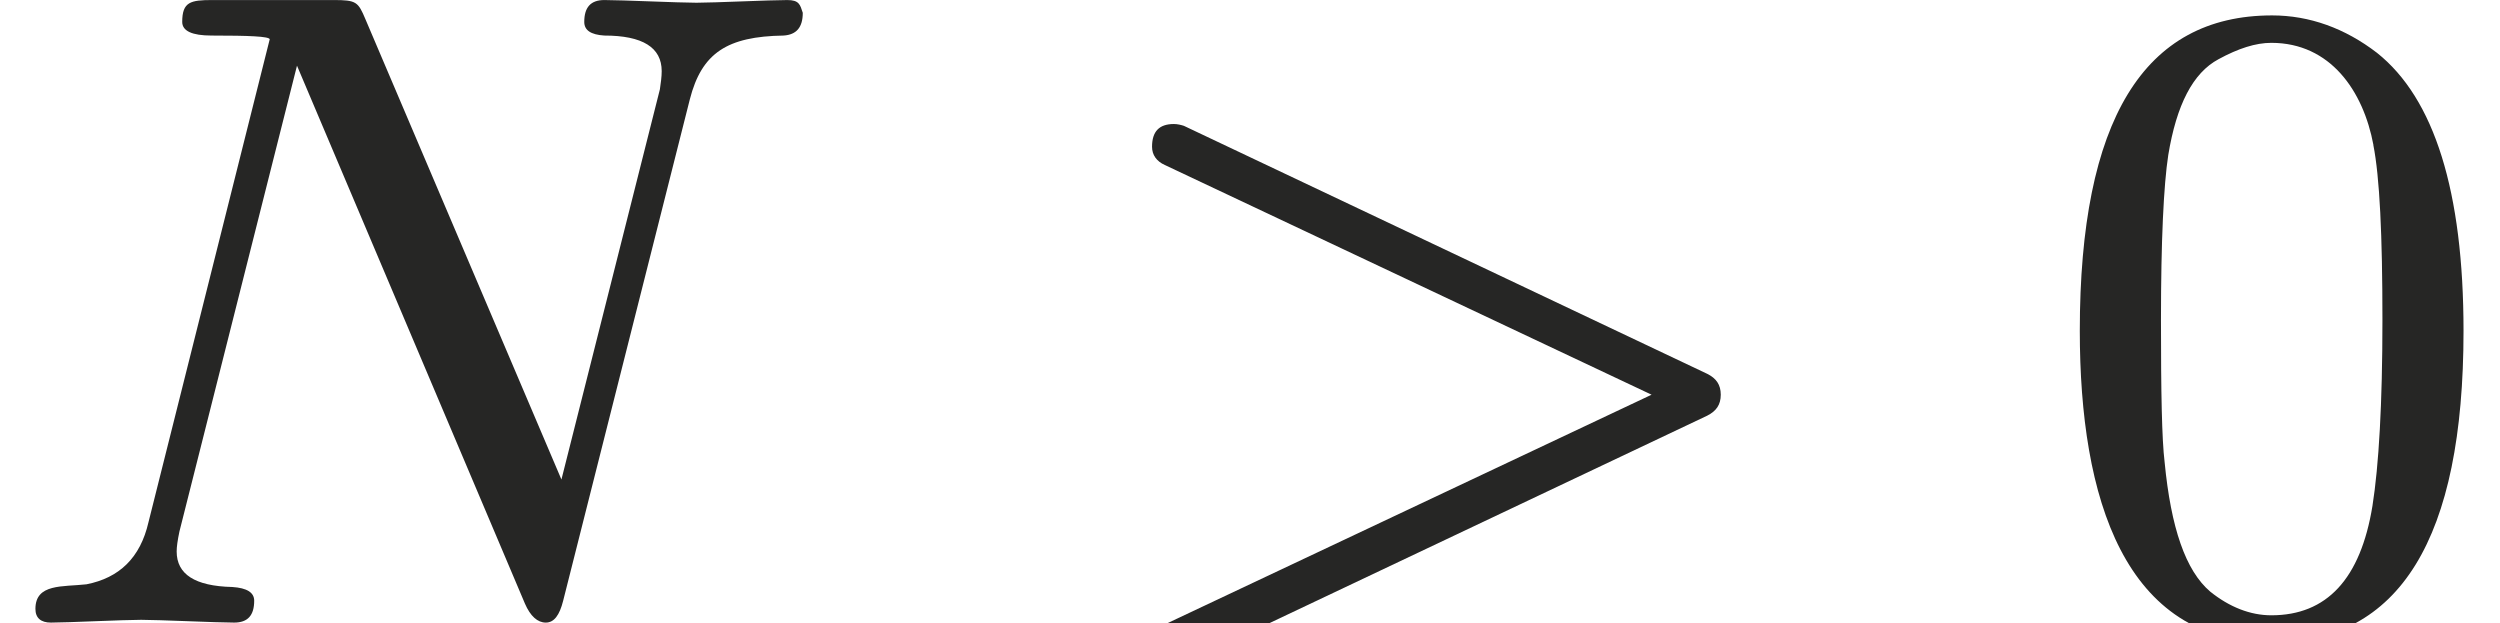
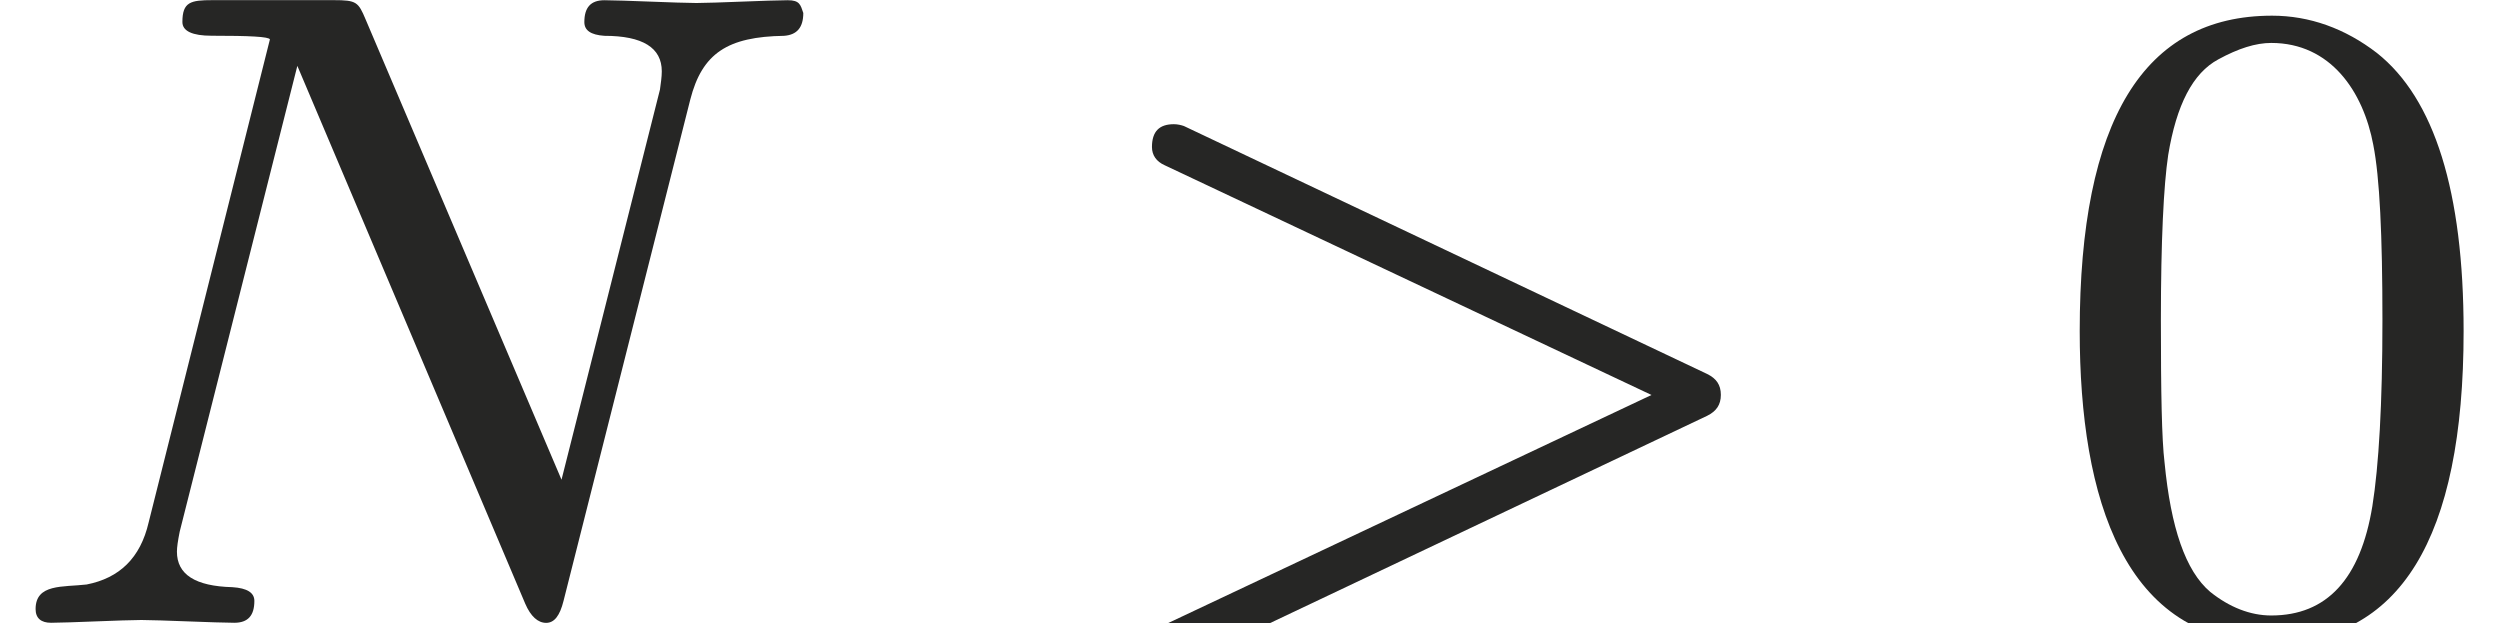
- <svg xmlns="http://www.w3.org/2000/svg" xmlns:xlink="http://www.w3.org/1999/xlink" class="typst-doc" viewBox="0 0 28.797 7.172" width="28.797pt" height="7.172pt">
-   <g>
-     <g class="typst-text" transform="matrix(1 0 0 -1 0 7.1715)">
-       <use xlink:href="#gCC4C4E9691108B7A1767CD31AECCE5FE" x="0" y="0" fill="#262625" fill-rule="nonzero" />
-     </g>
-     <g class="typst-text" transform="matrix(1 0 0 -1 12.46117 7.1715)">
-       <use xlink:href="#g9B669637A80231CD6562C2930A499122" x="0" y="0" fill="#262625" fill-rule="nonzero" />
-     </g>
-     <g class="typst-text" transform="matrix(1 0 0 -1 23.54683 7.1715)">
-       <use xlink:href="#g3285CD7B45D9393C3E2B93436B701CA" x="0" y="0" fill="#262625" fill-rule="nonzero" />
-     </g>
+ <svg xmlns="http://www.w3.org/2000/svg" xmlns:xlink="http://www.w3.org/1999/xlink" style="overflow: visible; width: 2.4em; height: 0.598em;" viewBox="0 0 28.797 7.171" width="28.797pt" height="7.171pt">
+   <g transform="matrix(1 0 0 -1 0 7.1715)">
+     <use xlink:href="#gFAEF88065306346FDCEDB45A44141576" x="0" y="0" fill="#262625" fill-rule="nonzero" />
  </g>
-   <defs id="glyph">
-     <symbol id="gCC4C4E9691108B7A1767CD31AECCE5FE" overflow="visible">
-       <path d="M 0 0m 9.072 7.171 c -0.2 0 -0.851 -0.031 -1.05 -0.031 c -0.2 0 -0.861 0.031 -1.061 0.031 c -0.157 0 -0.231 -0.084 -0.231 -0.252 c 0 -0.095 0.074 -0.147 0.231 -0.157 c 0.441 0 0.661 -0.137 0.661 -0.41 c 0 -0.063 -0.01 -0.136 -0.021 -0.21 l -1.134 -4.494 l -2.258 5.303 c -0.084 0.2 -0.105 0.22 -0.367 0.22 h -1.396 c -0.252 0 -0.347 -0.021 -0.347 -0.252 c 0 -0.105 0.115 -0.157 0.336 -0.157 c 0.441 0 0.661 -0.01 0.672 -0.042 l -1.397 -5.565 c -0.094 -0.409 -0.336 -0.64 -0.714 -0.714 c -0.273 -0.031 -0.588 0.011 -0.588 -0.283 c 0 -0.105 0.063 -0.158 0.178 -0.158 c 0.189 0 0.84 0.032 1.04 0.032 c 0.2 0 0.872 -0.032 1.071 -0.032 c 0.158 0 0.231 0.084 0.231 0.252 c 0 0.095 -0.084 0.147 -0.252 0.158 c -0.431 0.01 -0.641 0.147 -0.641 0.409 c 0 0.053 0.01 0.126 0.032 0.231 l 1.354 5.365 l 2.625 -6.195 c 0.063 -0.147 0.147 -0.22 0.241 -0.22 c 0.095 0 0.158 0.084 0.2 0.252 l 1.459 5.775 c 0.137 0.536 0.431 0.725 1.081 0.735 c 0.147 0.01 0.22 0.094 0.22 0.262 c -0.031 0.095 -0.042 0.147 -0.179 0.147 Z " />
+   <g transform="matrix(1 0 0 -1 12.46117 7.1715)">
+     <use xlink:href="#g971808261BAF97E0695BFE67BC09D17" x="0" y="0" fill="#262625" fill-rule="nonzero" />
+   </g>
+   <g transform="matrix(1 0 0 -1 23.54683 7.1715)">
+     <use xlink:href="#g9BA6738D39CCFF82C16F70AAC3C4A396" x="0" y="0" fill="#262625" fill-rule="nonzero" />
+   </g>
+   <defs>
+     <symbol id="gFAEF88065306346FDCEDB45A44141576" overflow="visible">
+       <path d="M 0 0m 9.072 7.171c -0.2 0 -0.851 -0.032 -1.05 -0.032c -0.2 0 -0.861 0.032 -1.06 0.032c -0.158 0 -0.231 -0.084 -0.231 -0.252c 0 -0.095 0.073 -0.147 0.231 -0.158c 0.441 0 0.661 -0.137 0.661 -0.409c 0 -0.063 -0.011 -0.137 -0.021 -0.21l -1.134 -4.494l -2.257 5.303c -0.084 0.2 -0.105 0.221 -0.367 0.221h -1.397c -0.252 0 -0.346 -0.021 -0.346 -0.252c 0 -0.105 0.116 -0.158 0.336 -0.158c 0.441 0 0.661 -0.011 0.672 -0.042l -1.397 -5.565c -0.095 -0.409 -0.336 -0.64 -0.714 -0.714c -0.273 -0.032 -0.588 0.011 -0.588 -0.283c 0 -0.105 0.063 -0.158 0.178 -0.158c 0.189 0 0.84 0.032 1.04 0.032c 0.2 0 0.872 -0.032 1.071 -0.032c 0.158 0 0.231 0.084 0.231 0.252c 0 0.095 -0.084 0.147 -0.252 0.158c -0.43 0.011 -0.64 0.147 -0.64 0.409c 0 0.052 0.011 0.126 0.032 0.231l 1.355 5.365l 2.625 -6.195c 0.063 -0.147 0.147 -0.221 0.241 -0.221c 0.095 0 0.158 0.084 0.2 0.252l 1.46 5.775c 0.137 0.535 0.43 0.725 1.081 0.735c 0.147 0.011 0.221 0.095 0.221 0.263c -0.032 0.095 -0.042 0.147 -0.178 0.147Z " />
    </symbol>
-     <symbol id="g9B669637A80231CD6562C2930A499122" overflow="visible">
-       <path d="M 0 0m 7.203 2.383 c 0.105 0.053 0.157 0.126 0.157 0.242 c 0 0.115 -0.052 0.189 -0.157 0.241 l -6.027 2.856 c -0.031 0.01 -0.074 0.021 -0.115 0.021 c -0.168 0 -0.252 -0.084 -0.252 -0.262 c 0 -0.095 0.053 -0.168 0.147 -0.21 l 5.607 -2.646 l -5.607 -2.646 c -0.095 -0.042 -0.147 -0.116 -0.147 -0.21 c 0 -0.179 0.084 -0.263 0.252 -0.263 c 0.042 0 0.084 0.011 0.115 0.021 Z " />
+     <symbol id="g971808261BAF97E0695BFE67BC09D17" overflow="visible">
+       <path d="M 0 0m 7.203 2.384c 0.105 0.052 0.158 0.126 0.158 0.241c 0 0.116 -0.052 0.189 -0.158 0.241l -6.027 2.856c -0.032 0.011 -0.073 0.021 -0.116 0.021c -0.168 0 -0.252 -0.084 -0.252 -0.263c 0 -0.095 0.052 -0.168 0.147 -0.21l 5.607 -2.646l -5.607 -2.646c -0.095 -0.042 -0.147 -0.116 -0.147 -0.21c 0 -0.178 0.084 -0.263 0.252 -0.263c 0.042 0 0.084 0.011 0.116 0.021Z " />
    </symbol>
-     <symbol id="g3285CD7B45D9393C3E2B93436B701CA" overflow="visible">
-       <path d="M 0 0m 2.615 -0.231 c 1.48 0 2.215 1.197 2.215 3.591 c 0 1.606 -0.336 2.678 -0.997 3.203 c -0.368 0.283 -0.777 0.431 -1.208 0.431 c -1.48 0 -2.215 -1.208 -2.215 -3.633 c 0 -1.932 0.514 -3.591 2.205 -3.591 Z m 1.176 5.733 c 0.073 -0.367 0.105 -1.039 0.105 -2.016 c 0 -0.966 -0.042 -1.68 -0.115 -2.142 c -0.137 -0.84 -0.525 -1.26 -1.165 -1.26 c -0.242 0 -0.483 0.095 -0.704 0.273 c -0.284 0.242 -0.452 0.735 -0.525 1.491 c -0.032 0.262 -0.042 0.808 -0.042 1.638 c 0 0.913 0.031 1.554 0.084 1.9 c 0.095 0.577 0.283 0.945 0.578 1.103 c 0.231 0.126 0.43 0.189 0.609 0.189 c 0.682 0 1.06 -0.556 1.176 -1.176 Z " />
+     <symbol id="g9BA6738D39CCFF82C16F70AAC3C4A396" overflow="visible">
+       <path d="M 0 0m 2.615 -0.231c 1.48 0 2.216 1.197 2.216 3.591c 0 1.607 -0.336 2.678 -0.998 3.203c -0.367 0.283 -0.777 0.43 -1.208 0.43c -1.48 0 -2.216 -1.208 -2.216 -3.633c 0 -1.932 0.514 -3.591 2.205 -3.591Z m 1.176 5.733c 0.073 -0.367 0.105 -1.04 0.105 -2.016c 0 -0.966 -0.042 -1.68 -0.116 -2.142c -0.137 -0.84 -0.525 -1.26 -1.165 -1.26c -0.241 0 -0.483 0.095 -0.704 0.273c -0.283 0.241 -0.452 0.735 -0.525 1.491c -0.032 0.263 -0.042 0.808 -0.042 1.638c 0 0.913 0.032 1.554 0.084 1.901c 0.095 0.578 0.283 0.945 0.578 1.103c 0.231 0.126 0.43 0.189 0.609 0.189c 0.682 0 1.06 -0.556 1.176 -1.176Z " />
    </symbol>
  </defs>
</svg>
